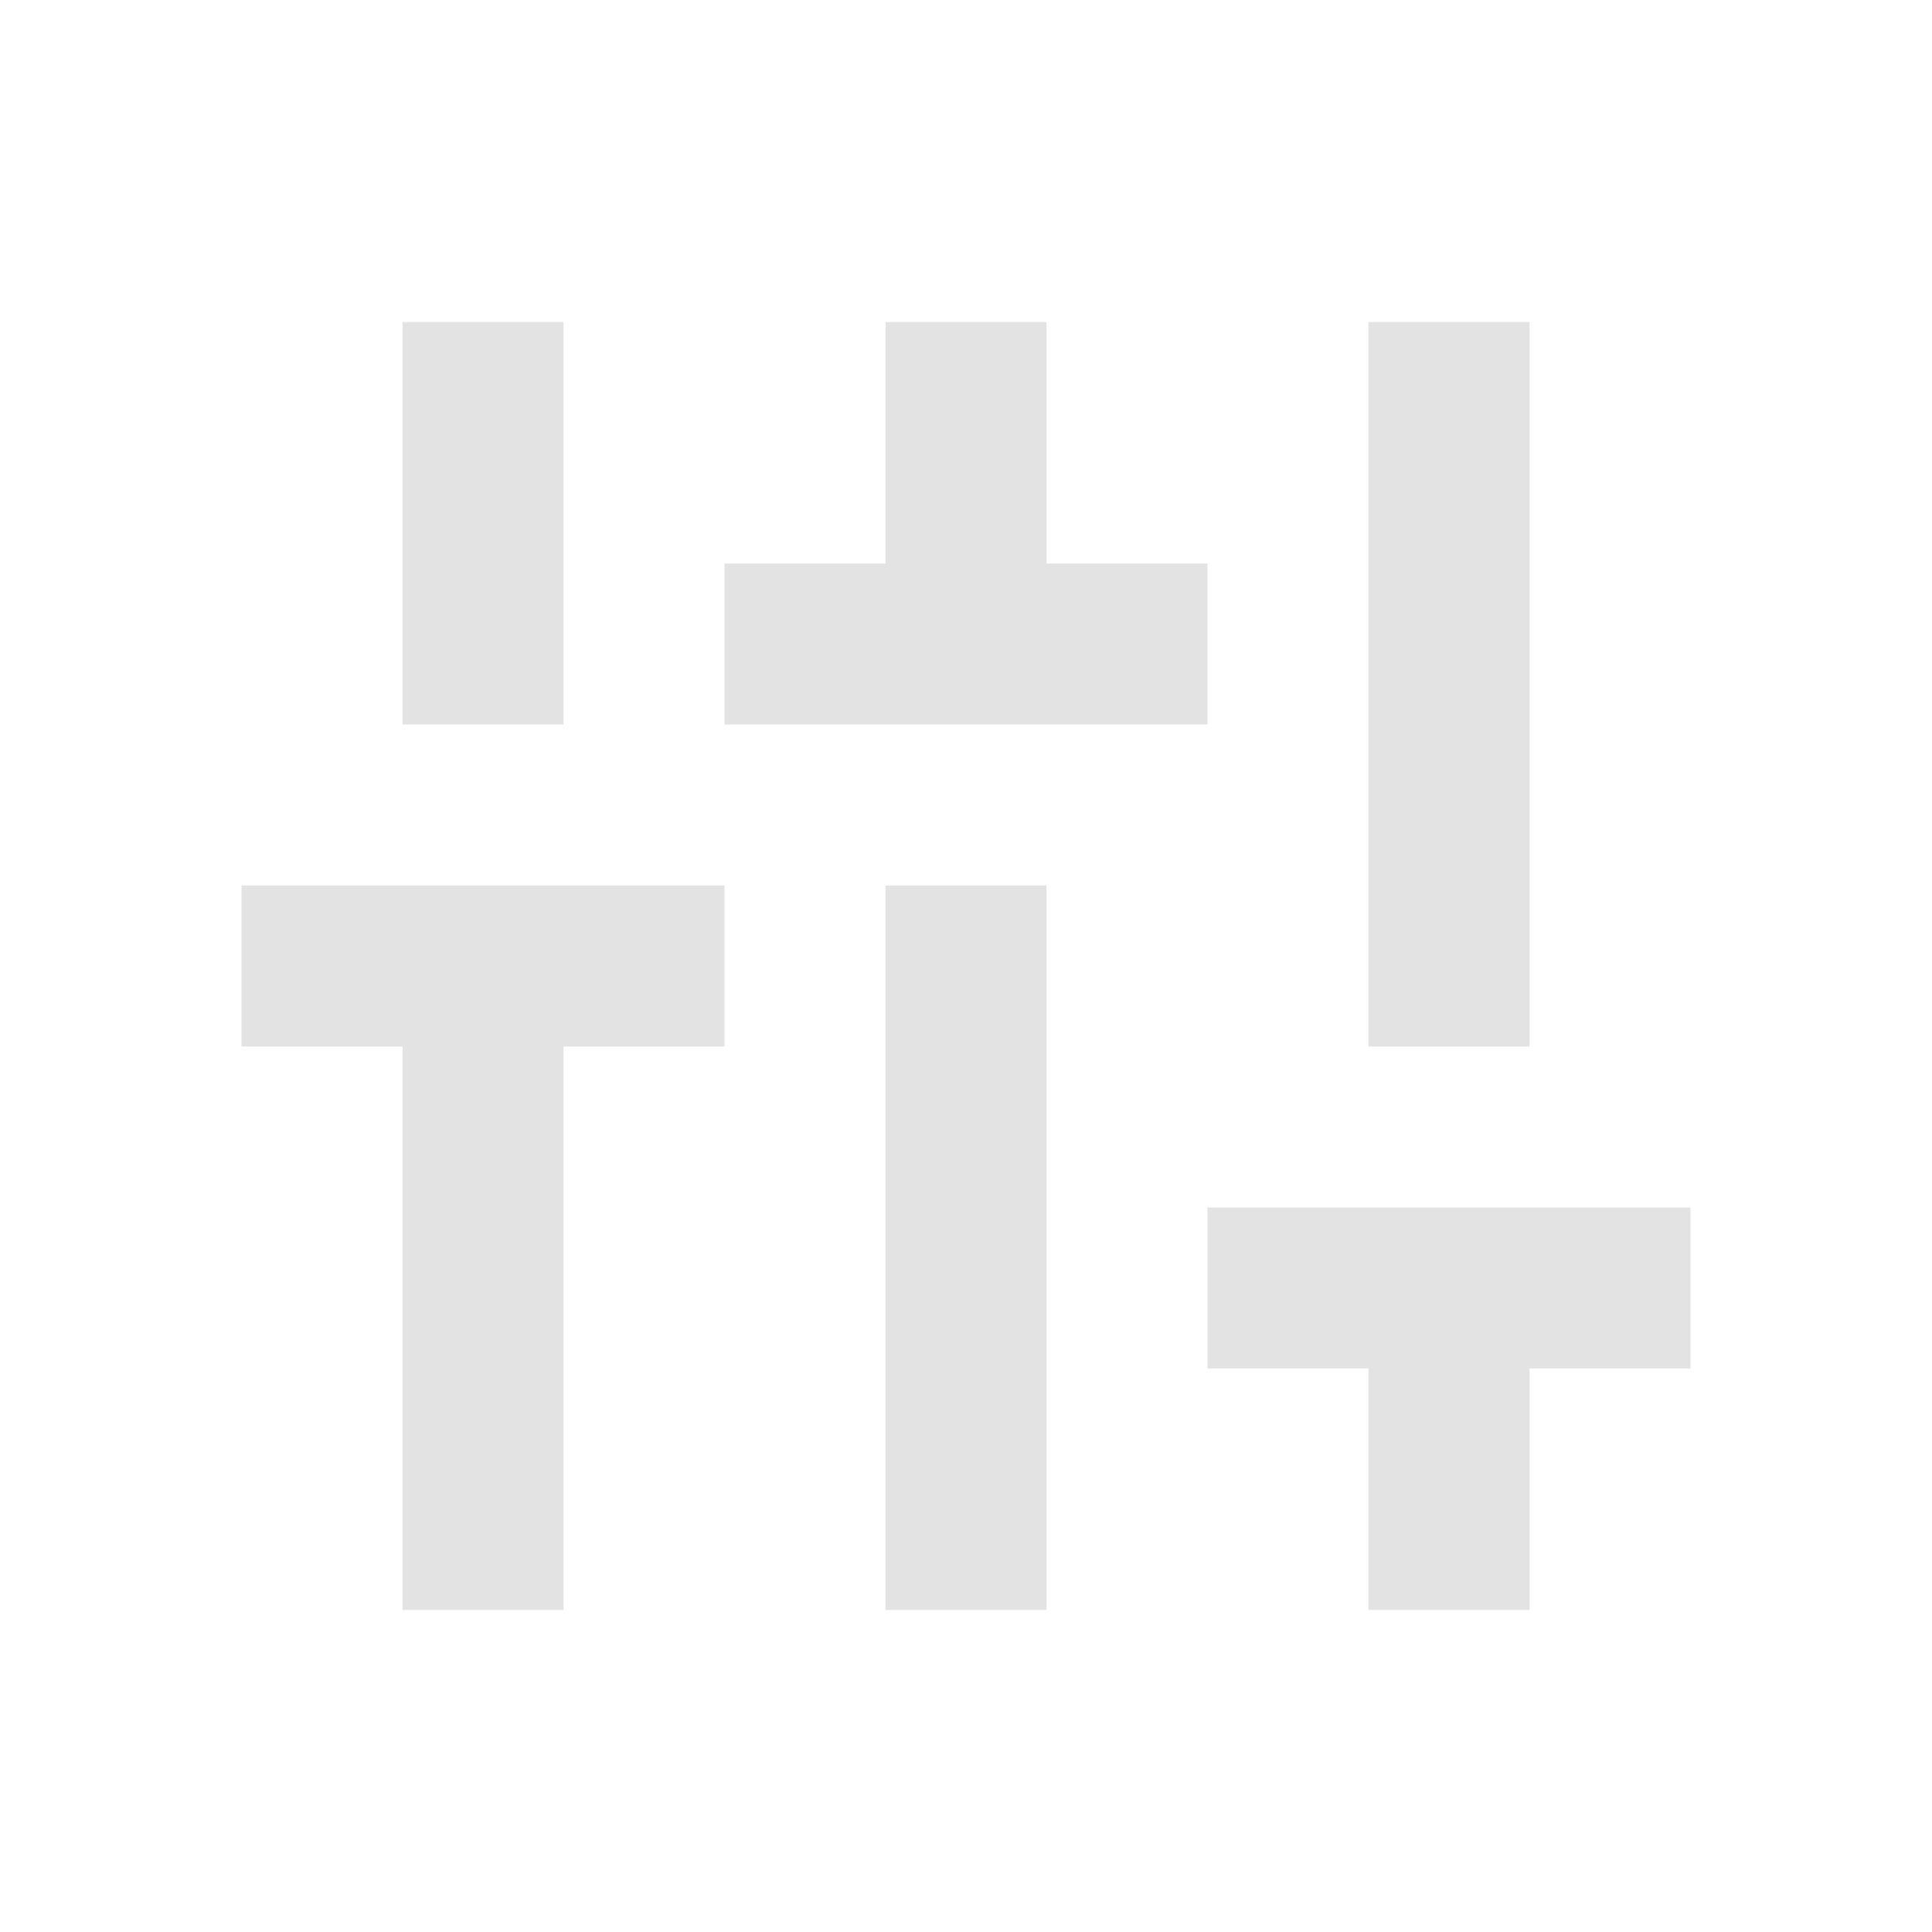
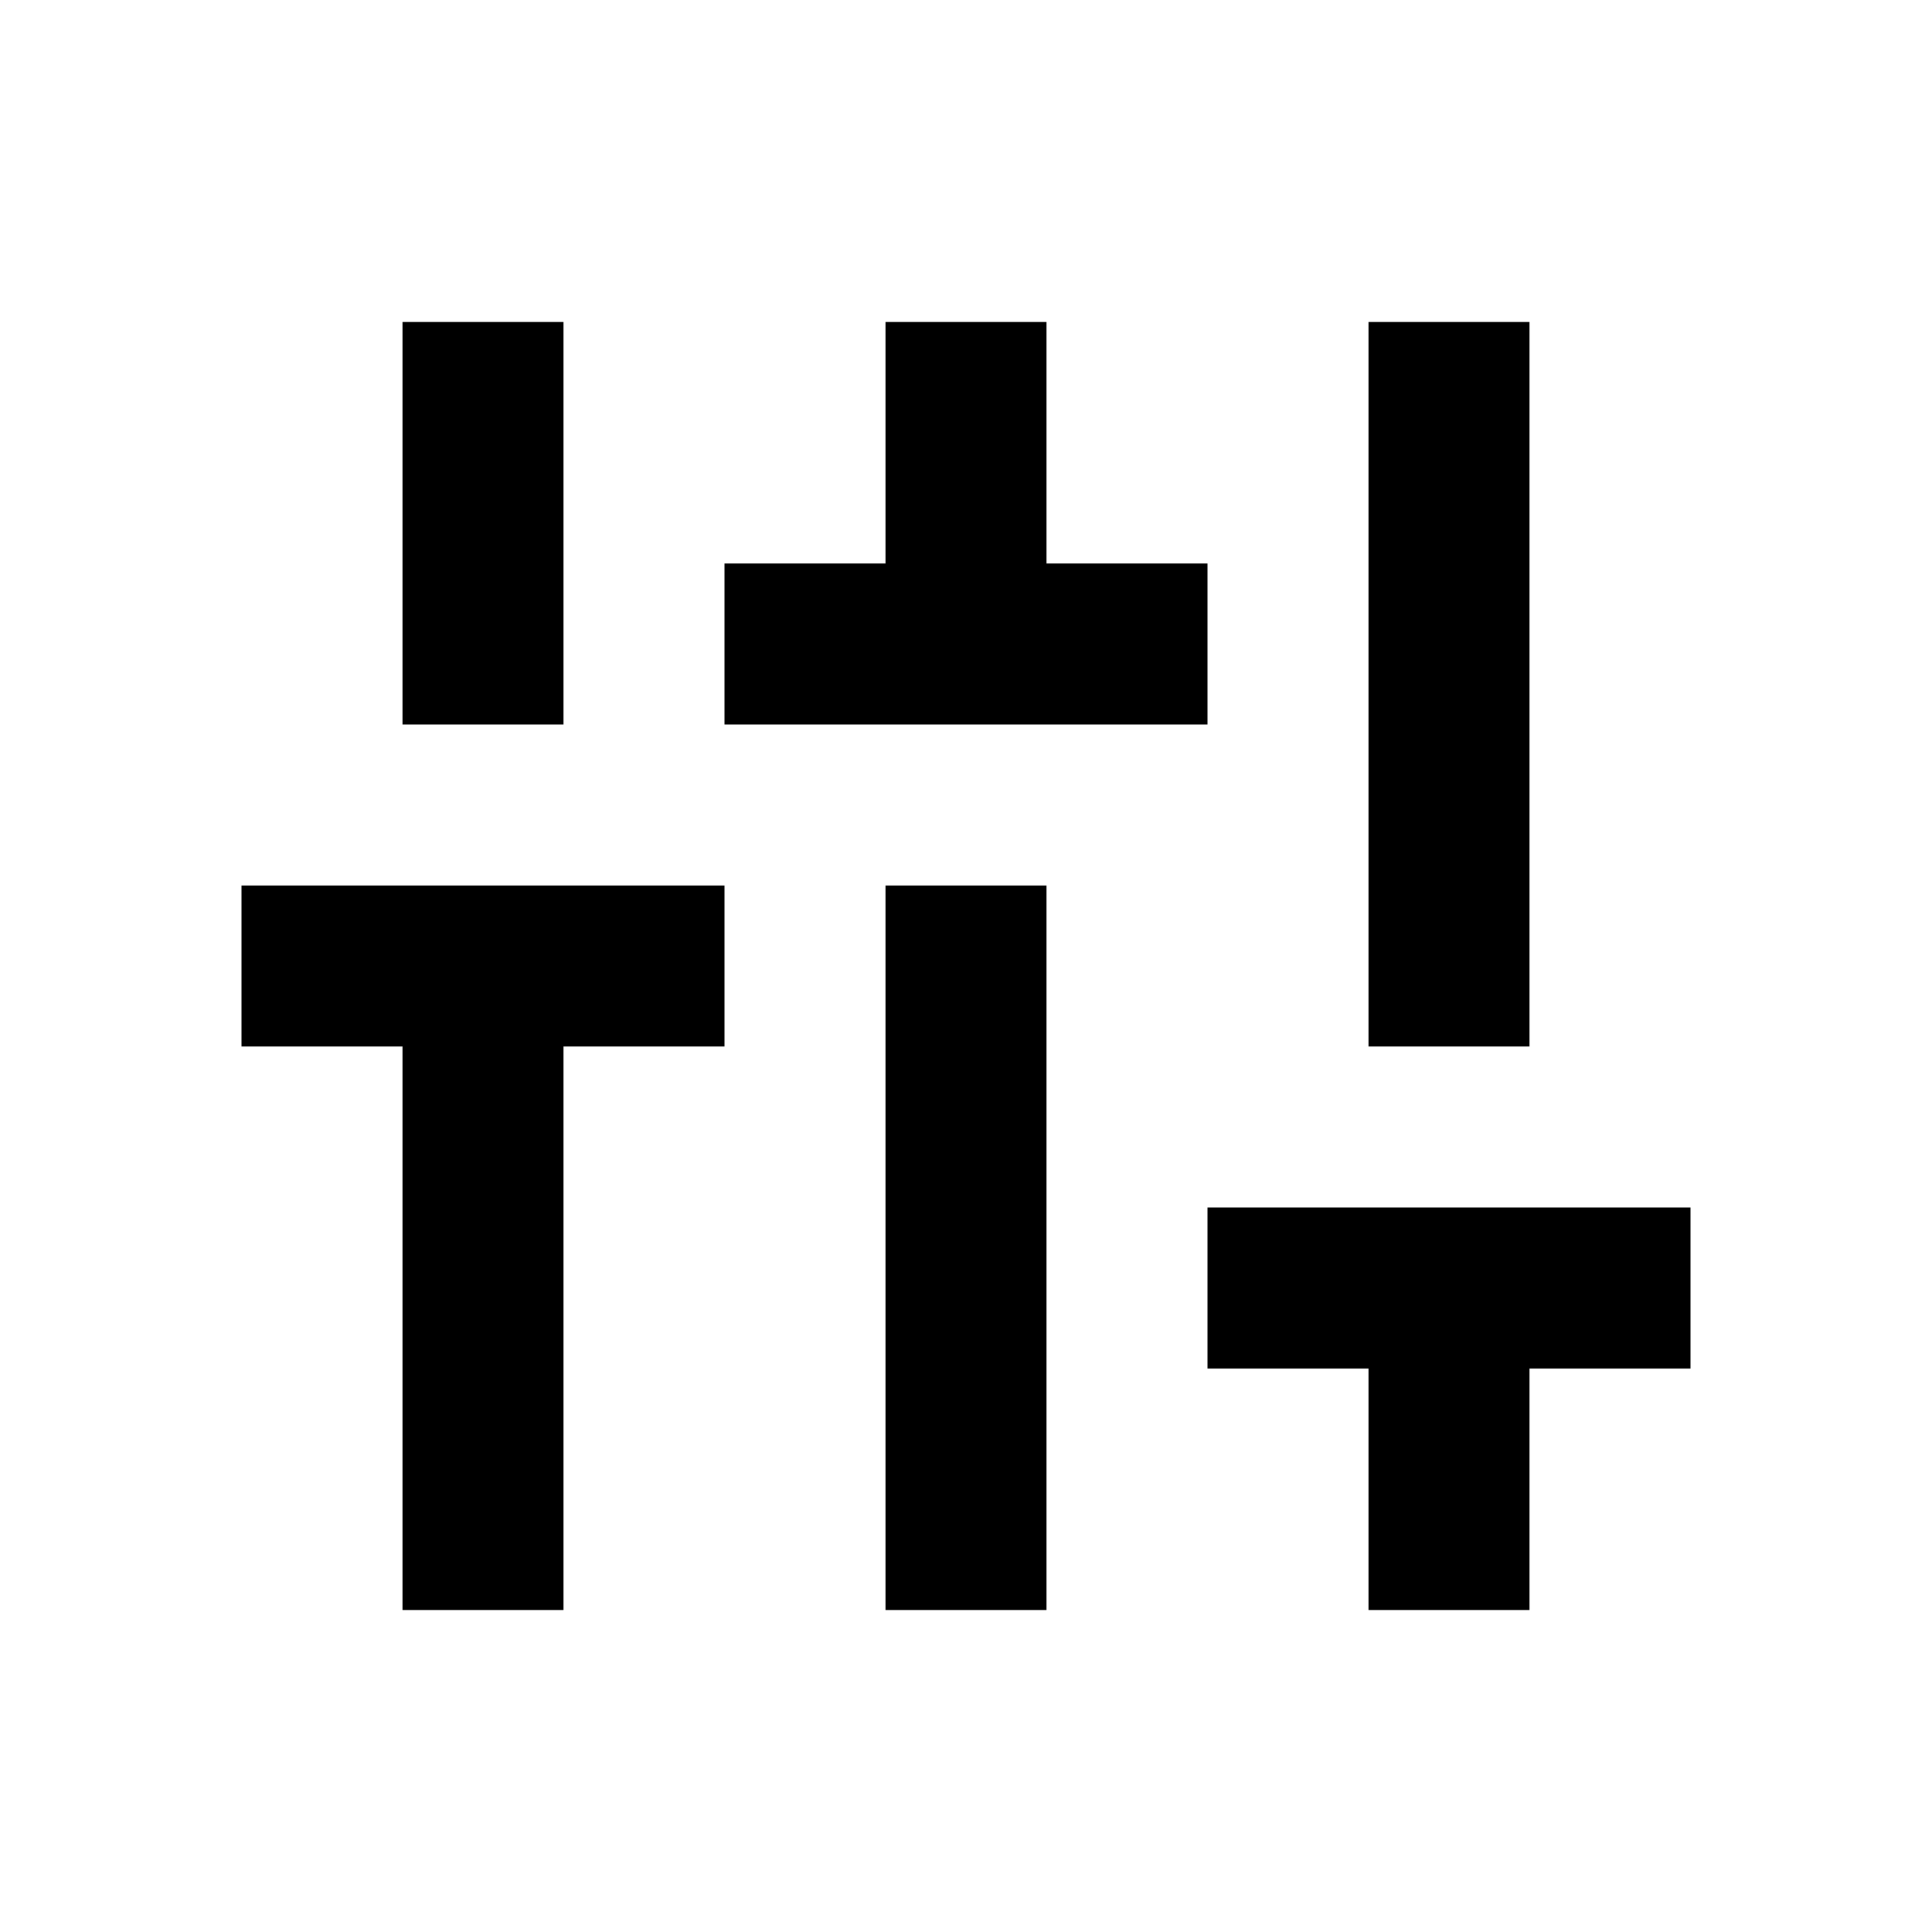
- <svg xmlns="http://www.w3.org/2000/svg" height="24px" viewBox="0 -960 960 960" width="24px" fill="#e3e3e3">
+ <svg xmlns="http://www.w3.org/2000/svg" height="24px" viewBox="0 -960 960 960" width="24px" fill="currentColor">
  <path d="M200-160v-280h-80v-80h240v80h-80v280h-80Zm0-440v-200h80v200h-80Zm160 0v-80h80v-120h80v120h80v80H360Zm80 440v-360h80v360h-80Zm240 0v-120h-80v-80h240v80h-80v120h-80Zm0-280v-360h80v360h-80Z" />
</svg>
